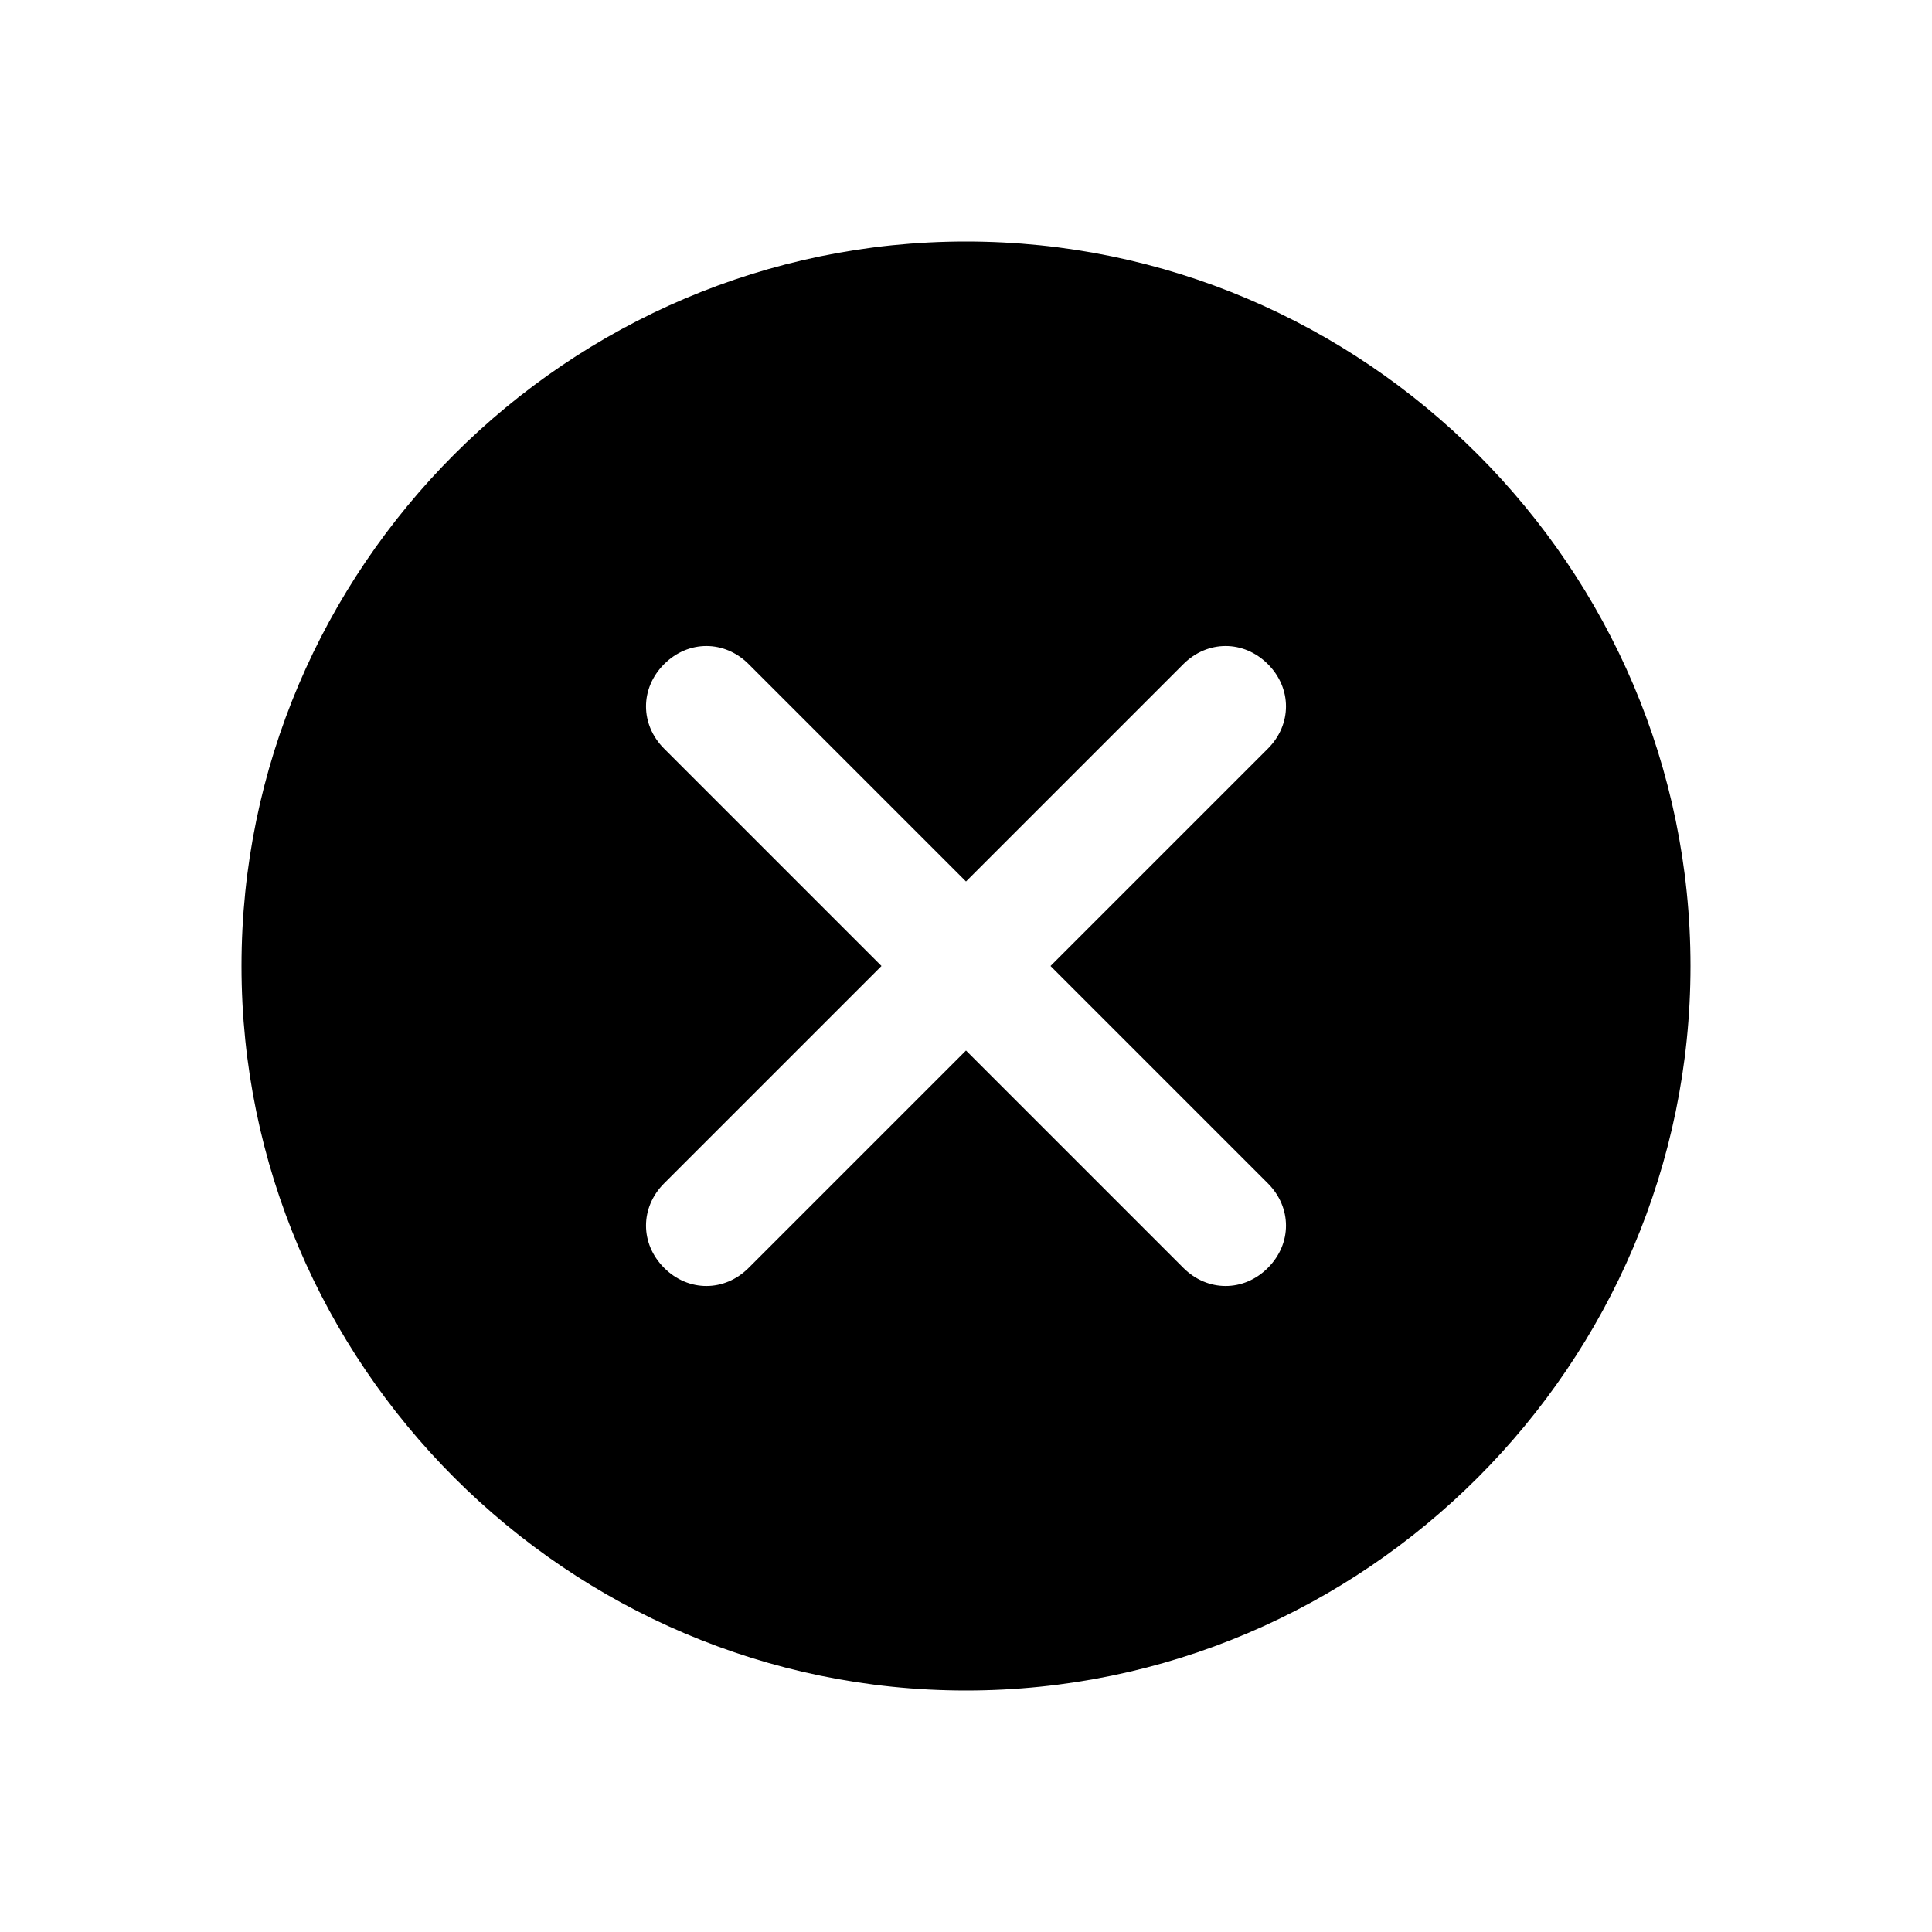
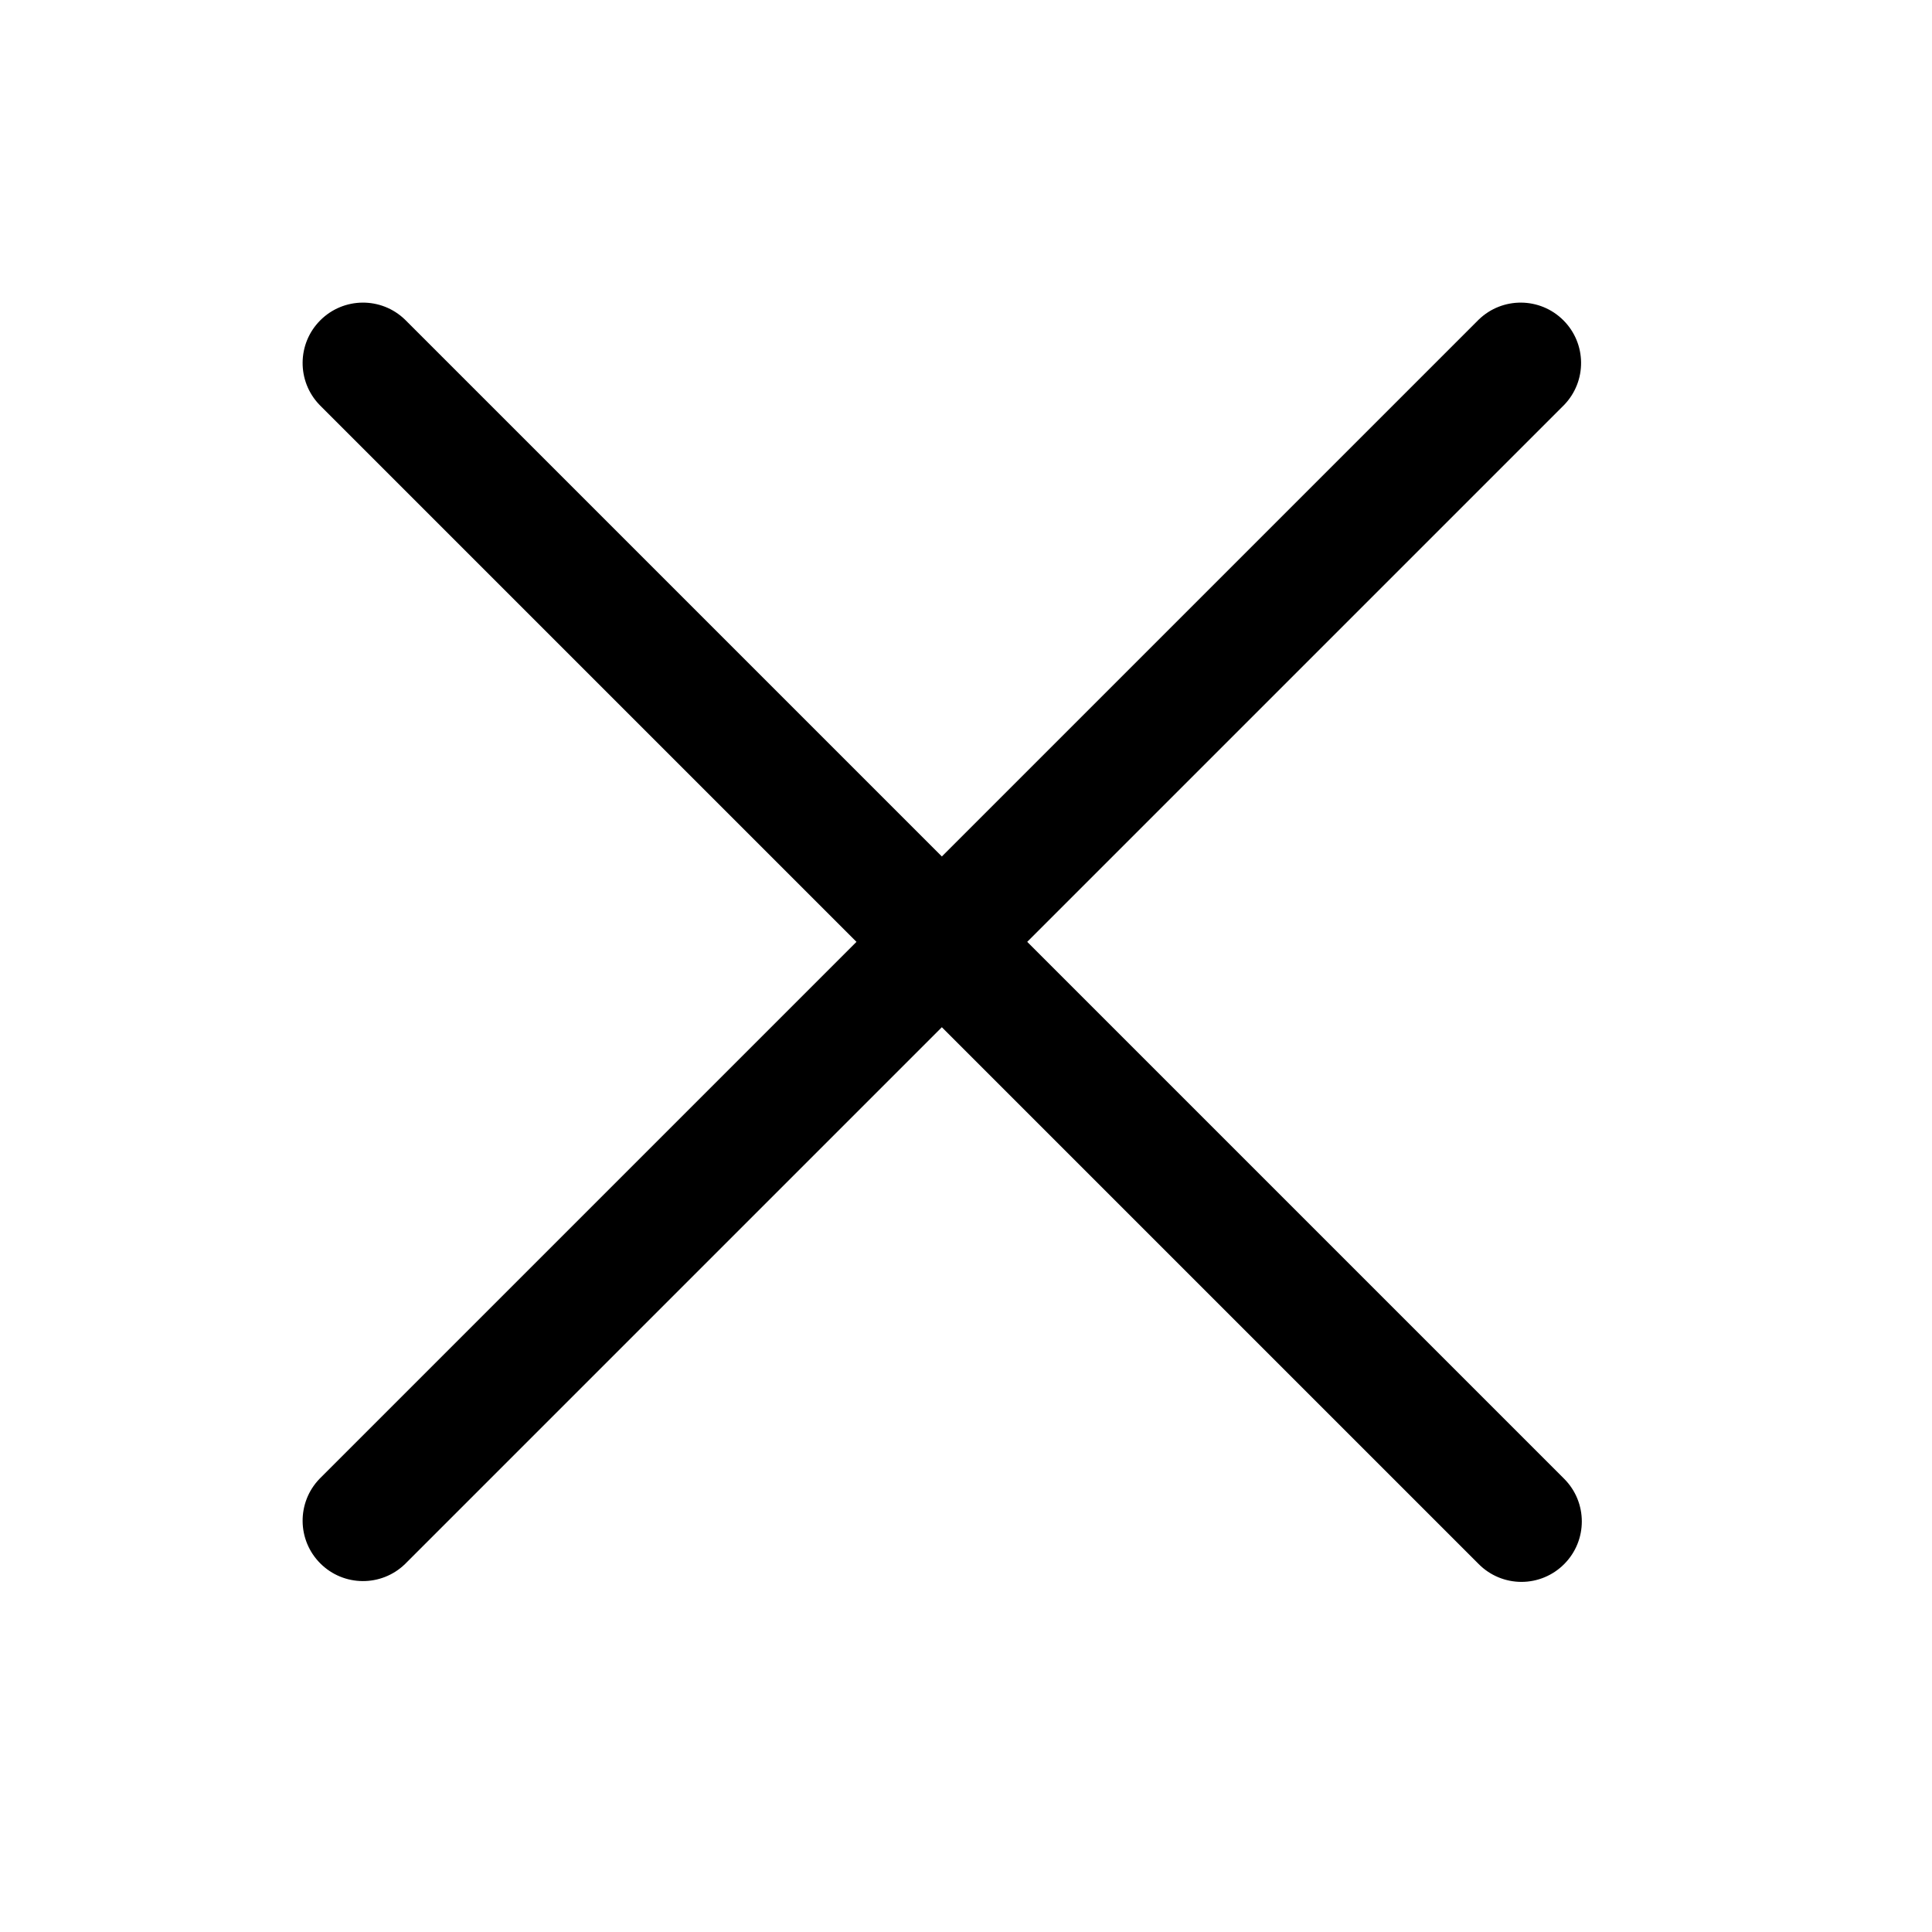
- <svg xmlns="http://www.w3.org/2000/svg" t="1664796237804" class="icon" viewBox="0 0 1024 1024" version="1.1" p-id="2555" width="200" height="200">
-   <path d="M512 128C300.8 128 128 300.8 128 512s172.8 384 384 384 384-172.8 384-384S723.2 128 512 128zM672 627.2c12.8 12.8 12.8 32 0 44.8s-32 12.8-44.8 0L512 556.8l-115.2 115.2c-12.8 12.8-32 12.8-44.8 0s-12.8-32 0-44.8L467.2 512 352 396.8C339.2 384 339.2 364.8 352 352s32-12.8 44.8 0L512 467.2l115.2-115.2c12.8-12.8 32-12.8 44.8 0s12.8 32 0 44.8L556.8 512 672 627.2z" p-id="2556" />
+ <svg xmlns="http://www.w3.org/2000/svg" t="1664799460145" class="icon" viewBox="0 0 1024 1024" version="1.1" p-id="2947" width="200" height="200">
+   <path d="M544.448 499.2l284.576-284.576a32 32 0 0 0-45.248-45.248L499.2 453.952 214.624 169.376a32 32 0 0 0-45.248 45.248l284.576 284.576-284.576 284.576a32 32 0 0 0 45.248 45.248l284.576-284.576 284.576 284.576a31.904 31.904 0 0 0 45.248 0 32 32 0 0 0 0-45.248L544.448 499.2z" p-id="2948" />
</svg>
